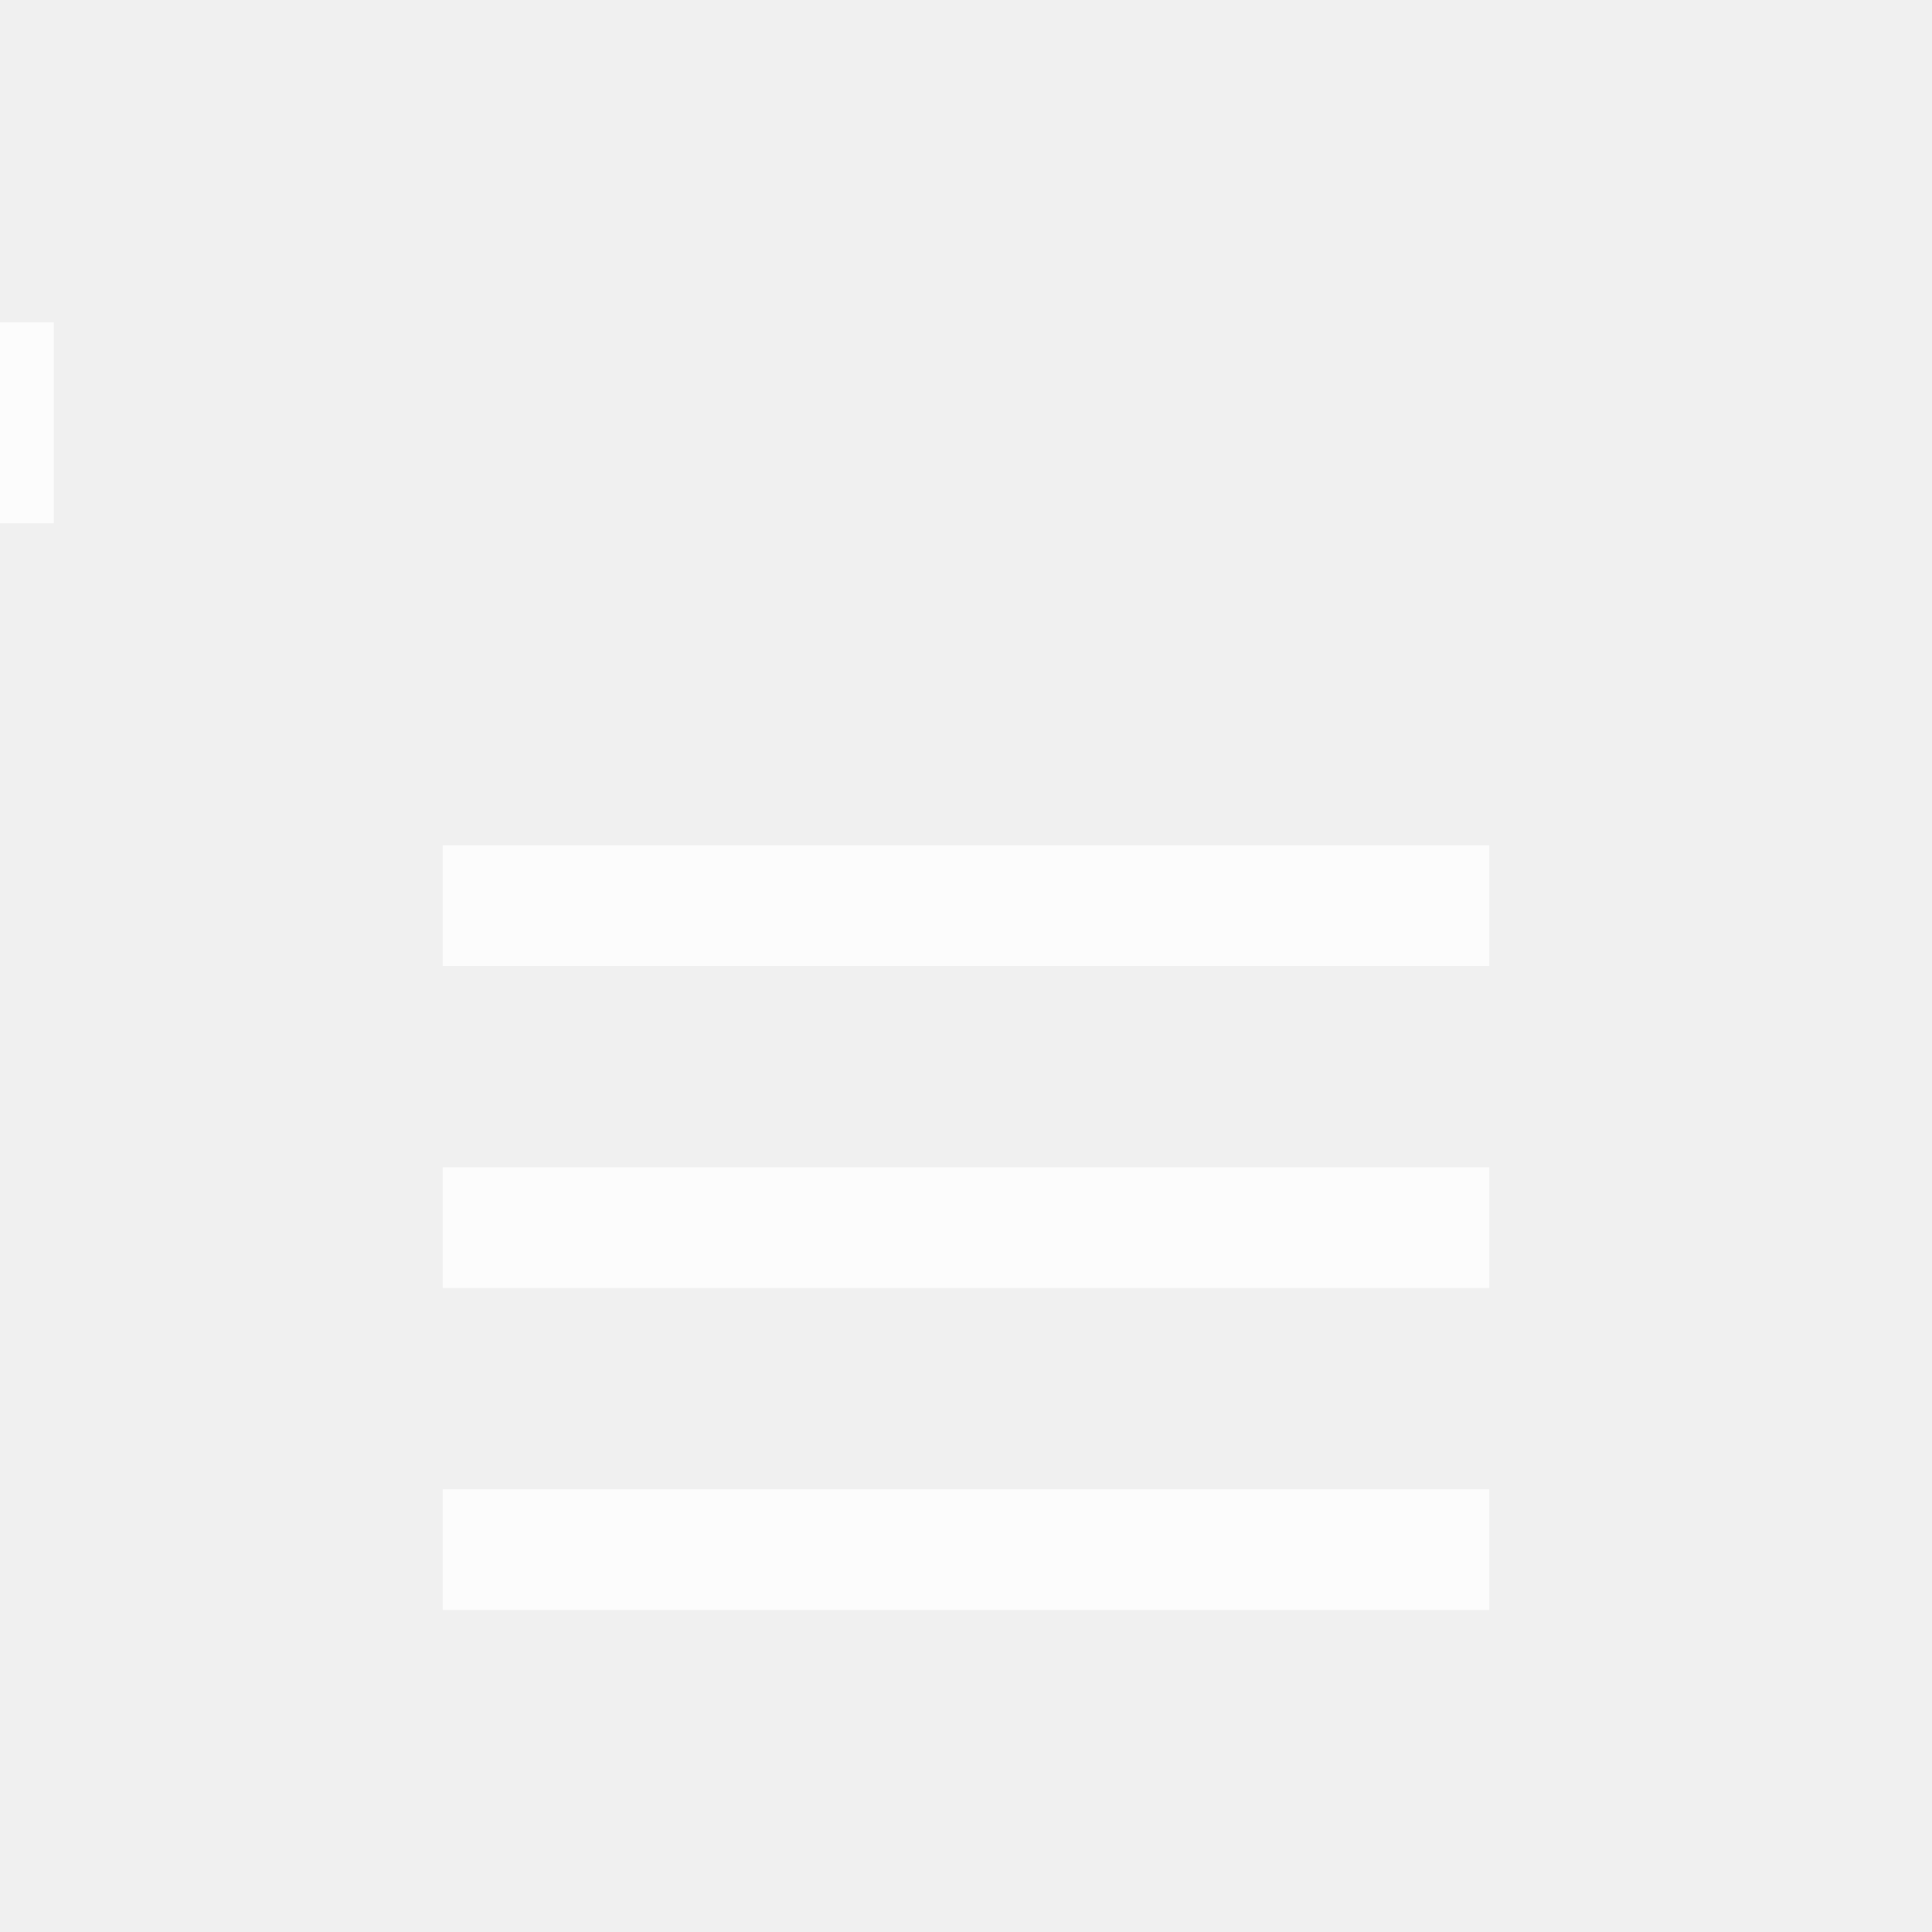
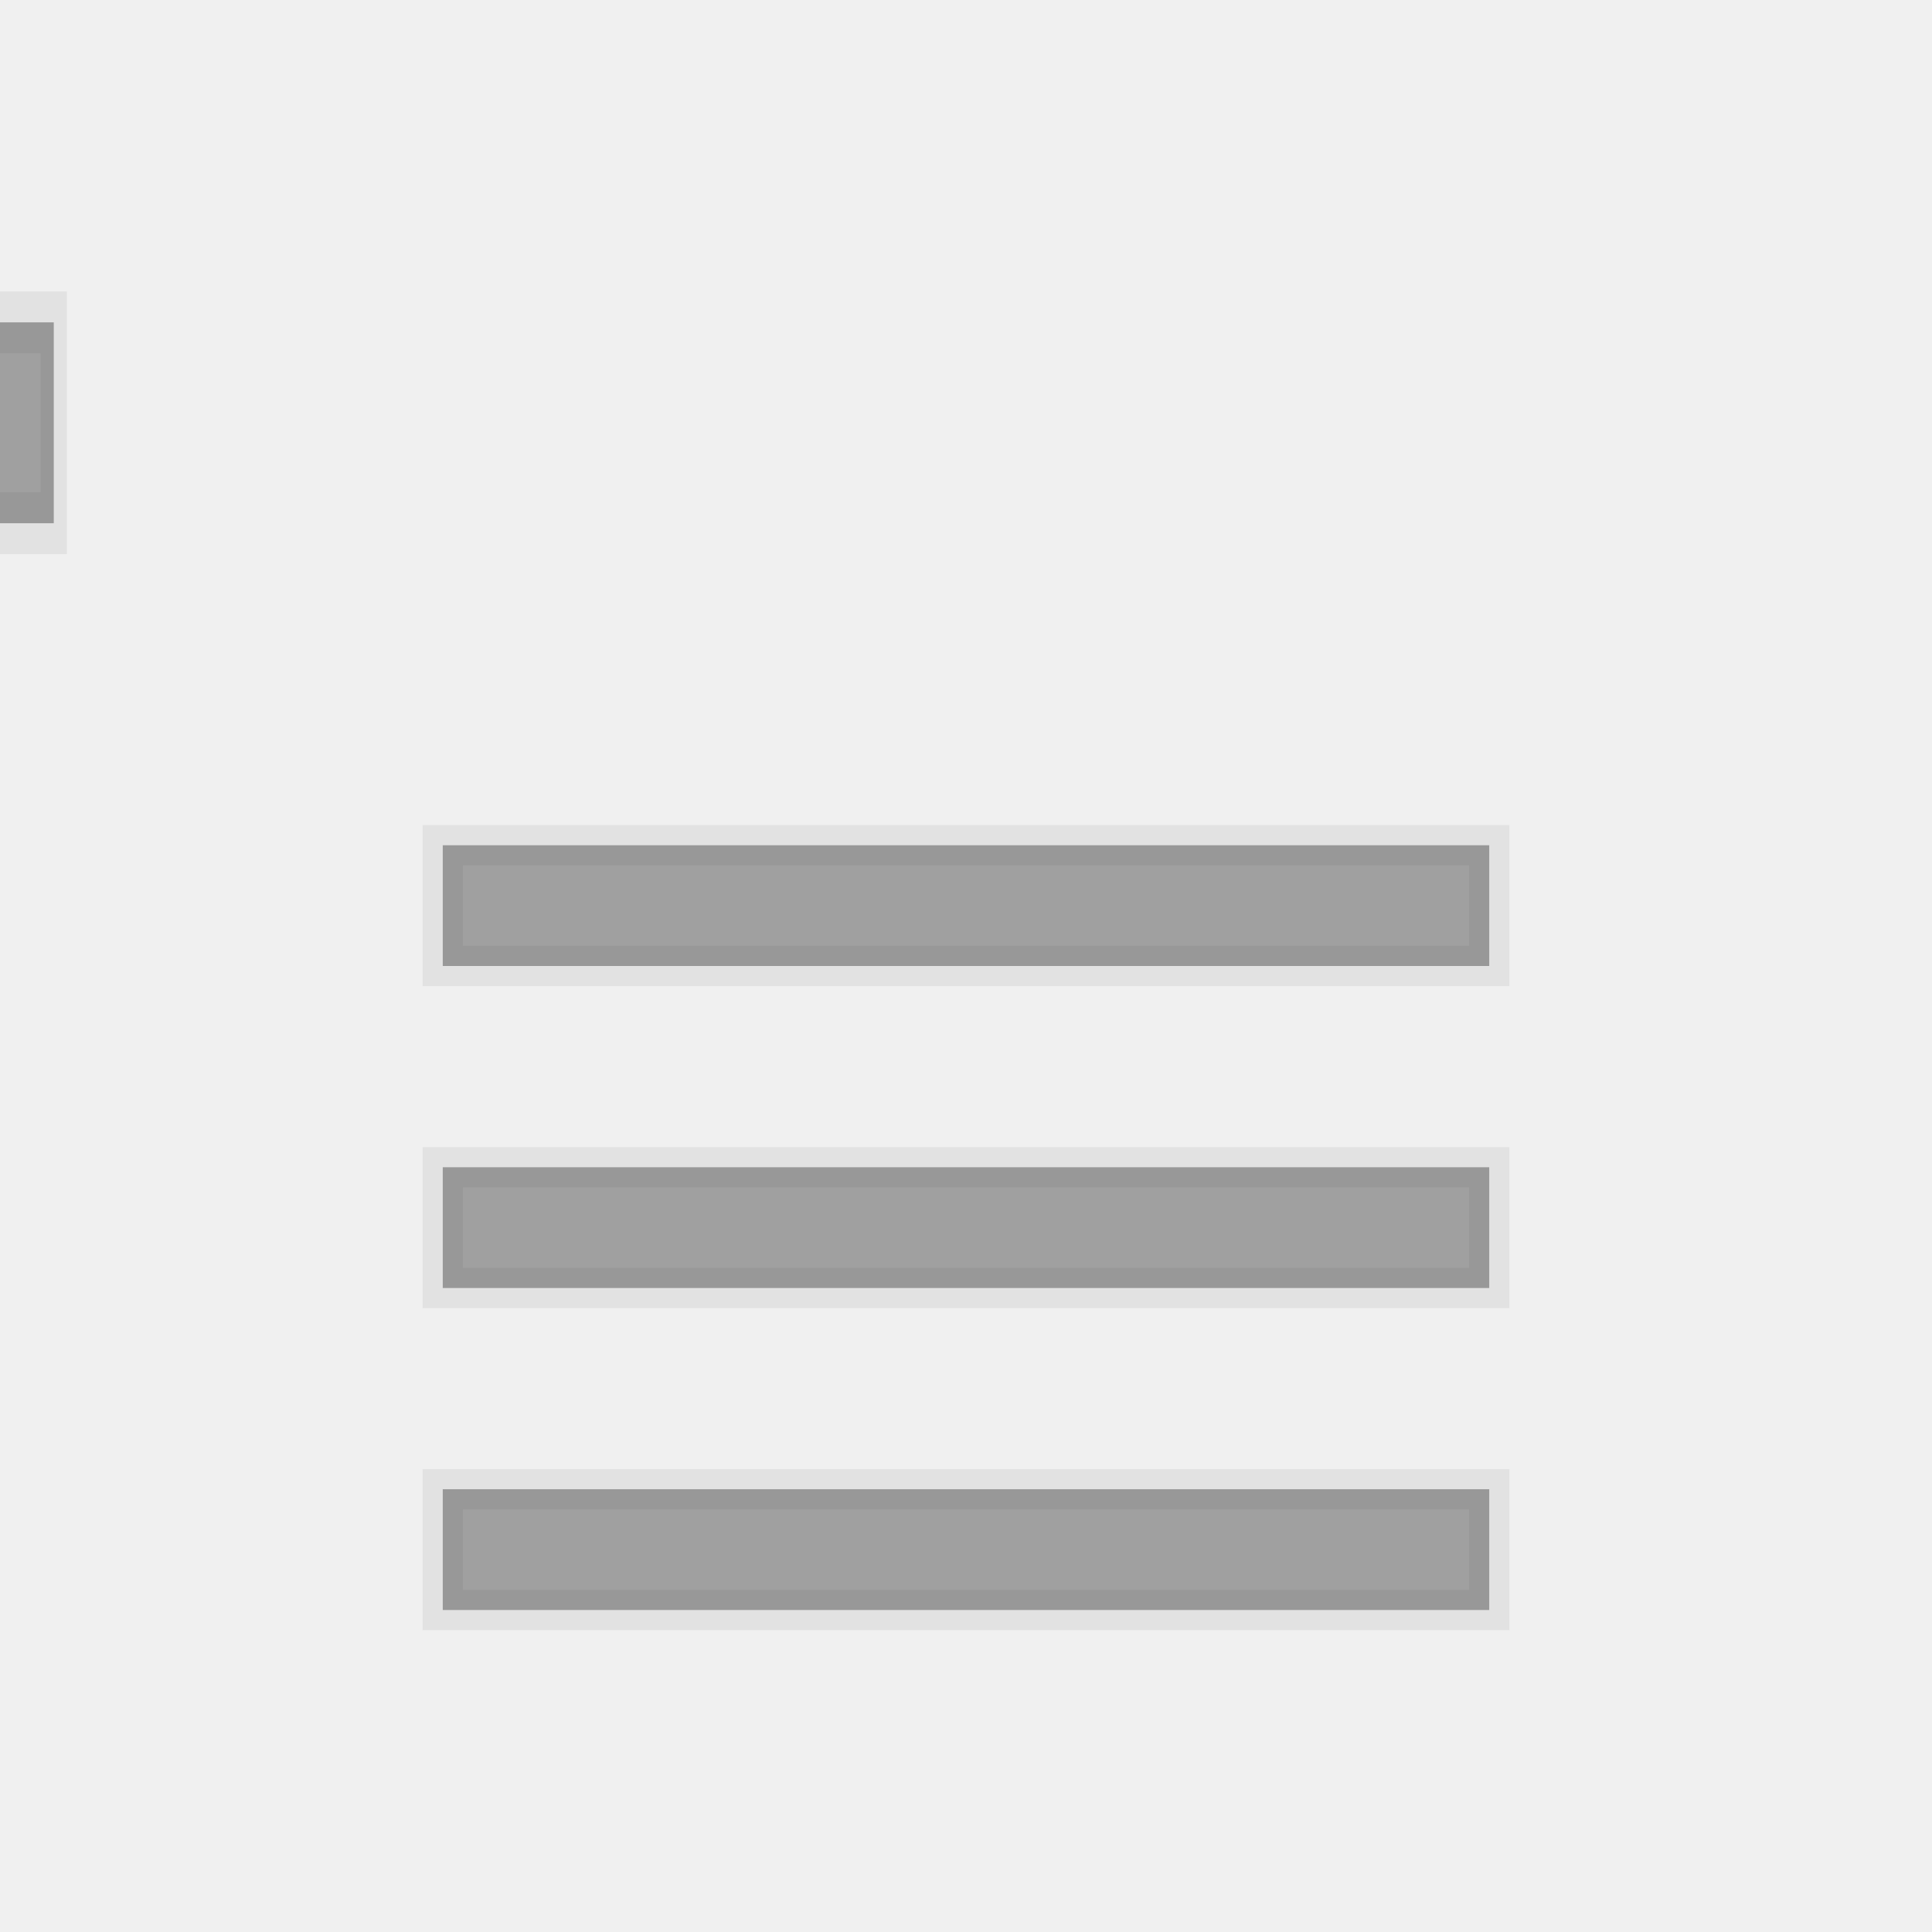
<svg xmlns="http://www.w3.org/2000/svg" xmlns:xlink="http://www.w3.org/1999/xlink" width="48" height="48" id="svg2" version="1.1" style="display:inline">
  <defs id="defs4">
    <linearGradient id="linearGradient4185">
      <stop style="stop-color:#8c8c8c;stop-opacity:1;" offset="0" id="stop4187" />
      <stop style="stop-color:#8c8c8c;stop-opacity:1;" offset="1" id="stop4189" />
    </linearGradient>
    <linearGradient id="linearGradient4177">
      <stop style="stop-color:#8c8c8c;stop-opacity:1;" offset="0" id="stop4179" />
      <stop style="stop-color:#b2b2b2;stop-opacity:1;" offset="1" id="stop4181" />
    </linearGradient>
    <radialGradient xlink:href="#linearGradient4177" id="radialGradient4183" cx="-1039.741" cy="15.241" fx="-1039.741" fy="15.241" r="10.17" gradientTransform="matrix(1,0,0,0.7251381,-1.016986,5.172436)" gradientUnits="userSpaceOnUse" />
    <radialGradient xlink:href="#linearGradient4185" id="radialGradient4199" cx="35.898" cy="860.244" fx="35.898" fy="860.244" r="12.466" gradientTransform="matrix(1,0,0,1.045697,-1.196594,-40.1467)" gradientUnits="userSpaceOnUse" />
    <radialGradient xlink:href="#linearGradient4185" id="radialGradient4223" gradientUnits="userSpaceOnUse" gradientTransform="matrix(1,0,0,1.045697,-58.63305,-1758.964)" cx="35.898" cy="860.244" fx="35.898" fy="860.244" r="12.466" />
    <radialGradient xlink:href="#linearGradient4177" id="radialGradient4225" gradientUnits="userSpaceOnUse" gradientTransform="matrix(1,0,0,0.7251381,2090.668,-42.02528)" cx="-1039.741" cy="15.241" fx="-1039.741" fy="15.241" r="10.17" />
    <radialGradient xlink:href="#linearGradient4185" id="radialGradient4229" gradientUnits="userSpaceOnUse" gradientTransform="matrix(1.239831,0,0,1.296488,-8.86492,-211.213)" cx="35.898" cy="860.244" fx="35.898" fy="860.244" r="12.466" />
    <radialGradient xlink:href="#linearGradient4185" id="radialGradient4243" gradientUnits="userSpaceOnUse" gradientTransform="matrix(1.200727,0,0,1.255597,-19.80314,-8.707613)" cx="35.898" cy="860.244" fx="35.898" fy="860.244" r="12.466" />
    <radialGradient xlink:href="#linearGradient4177" id="radialGradient4245" gradientUnits="userSpaceOnUse" gradientTransform="matrix(1,0,0,0.7251381,2090.668,-42.02528)" cx="-1039.741" cy="15.241" fx="-1039.741" fy="15.241" r="10.17" />
    <radialGradient xlink:href="#linearGradient4185-5" id="radialGradient4243-0" gradientUnits="userSpaceOnUse" gradientTransform="matrix(1.317737,0,0,1.377954,-21.52916,-217.5249)" cx="35.898" cy="860.244" fx="35.898" fy="860.244" r="12.466" />
    <linearGradient id="linearGradient4185-5">
      <stop style="stop-color:#8c8c8c;stop-opacity:1;" offset="0" id="stop4187-1" />
      <stop style="stop-color:#8c8c8c;stop-opacity:1;" offset="1" id="stop4189-1" />
    </linearGradient>
    <radialGradient xlink:href="#linearGradient4185-5" id="radialGradient3183" gradientUnits="userSpaceOnUse" gradientTransform="matrix(1.317737,0,0,1.377954,-21.52916,-217.5249)" cx="35.898" cy="860.244" fx="35.898" fy="860.244" r="12.466" />
    <linearGradient id="linearGradient3185">
      <stop style="stop-color:#8c8c8c;stop-opacity:1;" offset="0" id="stop3187" />
      <stop style="stop-color:#b2b2b2;stop-opacity:1;" offset="1" id="stop3189" />
    </linearGradient>
    <radialGradient xlink:href="#linearGradient4185-5" id="radialGradient3191" gradientUnits="userSpaceOnUse" gradientTransform="matrix(1.317737,0,0,1.377954,-21.52916,-217.5249)" cx="35.898" cy="860.244" fx="35.898" fy="860.244" r="12.466" />
    <linearGradient id="linearGradient3193">
      <stop style="stop-color:#8c8c8c;stop-opacity:1;" offset="0" id="stop3195" />
      <stop style="stop-color:#b2b2b2;stop-opacity:1;" offset="1" id="stop3197" />
    </linearGradient>
    <radialGradient xlink:href="#linearGradient4185" id="radialGradient3270" gradientUnits="userSpaceOnUse" gradientTransform="matrix(1.505411,0,0,0.8734582,-88.01566,-736.4867)" cx="35.898" cy="860.244" fx="35.898" fy="860.244" r="12.466" />
  </defs>
-   <g id="layer1" transform="translate(0,-1004.362)" style="display:none">
-     <text xml:space="preserve" style="font-size:28.768px;font-style:normal;font-variant:normal;font-weight:normal;font-stretch:normal;line-height:125%;letter-spacing:0px;word-spacing:0px;fill:url(#radialGradient4183);fill-opacity:1;stroke:#000000;stroke-width:2;stroke-miterlimit:4;stroke-opacity:0.078;stroke-dasharray:none;font-family:Liberation Sans;-inkscape-font-specification:Liberation Sans" x="-1052.571" y="25.242" id="text3008" transform="matrix(0,-0.9832857,1.016998,0,0,0)">
-       <tspan id="tspan3010" x="-1052.571" y="25.242" style="fill:url(#radialGradient4183);fill-opacity:1;stroke:#000000;stroke-width:2;stroke-miterlimit:4;stroke-opacity:0.078;stroke-dasharray:none">➜</tspan>
+   <g id="g4618" transform="translate(0,-1004.362)" style="display:inline">
+     <text xml:space="preserve" style="font-size:85.498px;font-style:normal;font-variant:normal;font-weight:bold;font-stretch:normal;text-align:center;line-height:29%;letter-spacing:0px;word-spacing:0px;text-anchor:middle;opacity:0.8;fill:#8c8c8c;fill-opacity:1;stroke:#000000;stroke-width:1;stroke-opacity:0.078;display:inline;font-family:Liberation Sans;-inkscape-font-specification:Liberation Sans Bold" x="36.915" y="652.122" id="text4620" transform="scale(0.651252,1.535504)">
+       <tspan x="36.915" y="652.122" id="tspan4622" style="fill:#8c8c8c;fill-opacity:1;stroke:#000000;stroke-width:1;stroke-opacity:0.078">_</tspan>
    </text>
-     <text xml:space="preserve" style="font-size:42.644px;font-style:normal;font-variant:normal;font-weight:bold;font-stretch:normal;text-align:center;line-height:29%;letter-spacing:0px;word-spacing:0px;text-anchor:middle;fill:url(#radialGradient4229);fill-opacity:1;stroke:#000000;stroke-width:2.48;stroke-miterlimit:4;stroke-opacity:0.078;stroke-dasharray:none;font-family:Liberation Sans;-inkscape-font-specification:Liberation Sans Bold" x="35.653" y="894.893" id="text3012" transform="scale(0.8697534,1.149751)">
-       <tspan id="tspan3014" x="35.653" y="894.893" style="fill:url(#radialGradient4229);fill-opacity:1;stroke:#000000;stroke-width:2.48;stroke-miterlimit:4;stroke-opacity:0.078;stroke-dasharray:none">.</tspan>
-       <tspan x="35.653" y="907.259" id="tspan3018" style="fill:url(#radialGradient4229);fill-opacity:1;stroke:#000000;stroke-width:2.48;stroke-miterlimit:4;stroke-opacity:0.078;stroke-dasharray:none">..</tspan>
-     </text>
+     <rect y="1025.362" x="11" height="3" width="26" id="rect4624" style="opacity:0.8;fill:#8c8c8c;fill-opacity:1;fill-rule:nonzero;stroke:#000000;stroke-opacity:0.078" />
+     <rect y="1041.362" x="11" height="3" width="26" id="rect4626" style="opacity:0.8;fill:#8c8c8c;fill-opacity:1;fill-rule:nonzero;stroke:#000000;stroke-opacity:0.078;display:inline" />
+     <rect y="1033.362" x="11" height="3" width="26" id="rect4628" style="opacity:0.8;fill:#8c8c8c;fill-opacity:1;fill-rule:nonzero;stroke:#000000;stroke-opacity:0.078;display:inline" />
  </g>
-   <g style="display:inline" transform="translate(0,-1004.362)" id="g4231">
-     <text transform="scale(0.651252,1.535504)" id="text4237-0" y="652.122" x="36.915" style="font-size:85.498px;font-style:normal;font-variant:normal;font-weight:bold;font-stretch:normal;text-align:center;line-height:29%;letter-spacing:0px;word-spacing:0px;text-anchor:middle;fill:#ffffff;fill-opacity:1;stroke:none;display:inline;font-family:Liberation Sans;-inkscape-font-specification:Liberation Sans Bold;opacity:0.8" xml:space="preserve">
+   <g style="display:none" transform="translate(0,-1004.362)" id="g4231">
+     <text transform="scale(0.651252,1.535504)" id="text4237-0" y="652.122" x="36.915" style="font-size:85.498px;font-style:normal;font-variant:normal;font-weight:bold;font-stretch:normal;text-align:center;line-height:29%;letter-spacing:0px;word-spacing:0px;text-anchor:middle;opacity:0.8;fill:#ffffff;fill-opacity:1;stroke:none;display:inline;font-family:Liberation Sans;-inkscape-font-specification:Liberation Sans Bold" xml:space="preserve">
      <tspan style="fill:#ffffff;fill-opacity:1;stroke:none" id="tspan4241-5" y="652.122" x="36.915">_</tspan>
    </text>
    <rect style="opacity:0.8;fill:#ffffff;fill-opacity:1;fill-rule:nonzero;stroke:none" id="rect4980" width="26" height="3" x="11" y="1025.362" />
    <rect style="opacity:0.8;fill:#ffffff;fill-opacity:1;fill-rule:nonzero;stroke:none;display:inline" id="rect4980-0" width="26" height="3" x="11" y="1041.362" />
    <rect style="opacity:0.8;fill:#ffffff;fill-opacity:1;fill-rule:nonzero;stroke:none;display:inline" id="rect4980-7" width="26" height="3" x="11" y="1033.362" />
  </g>
</svg>
